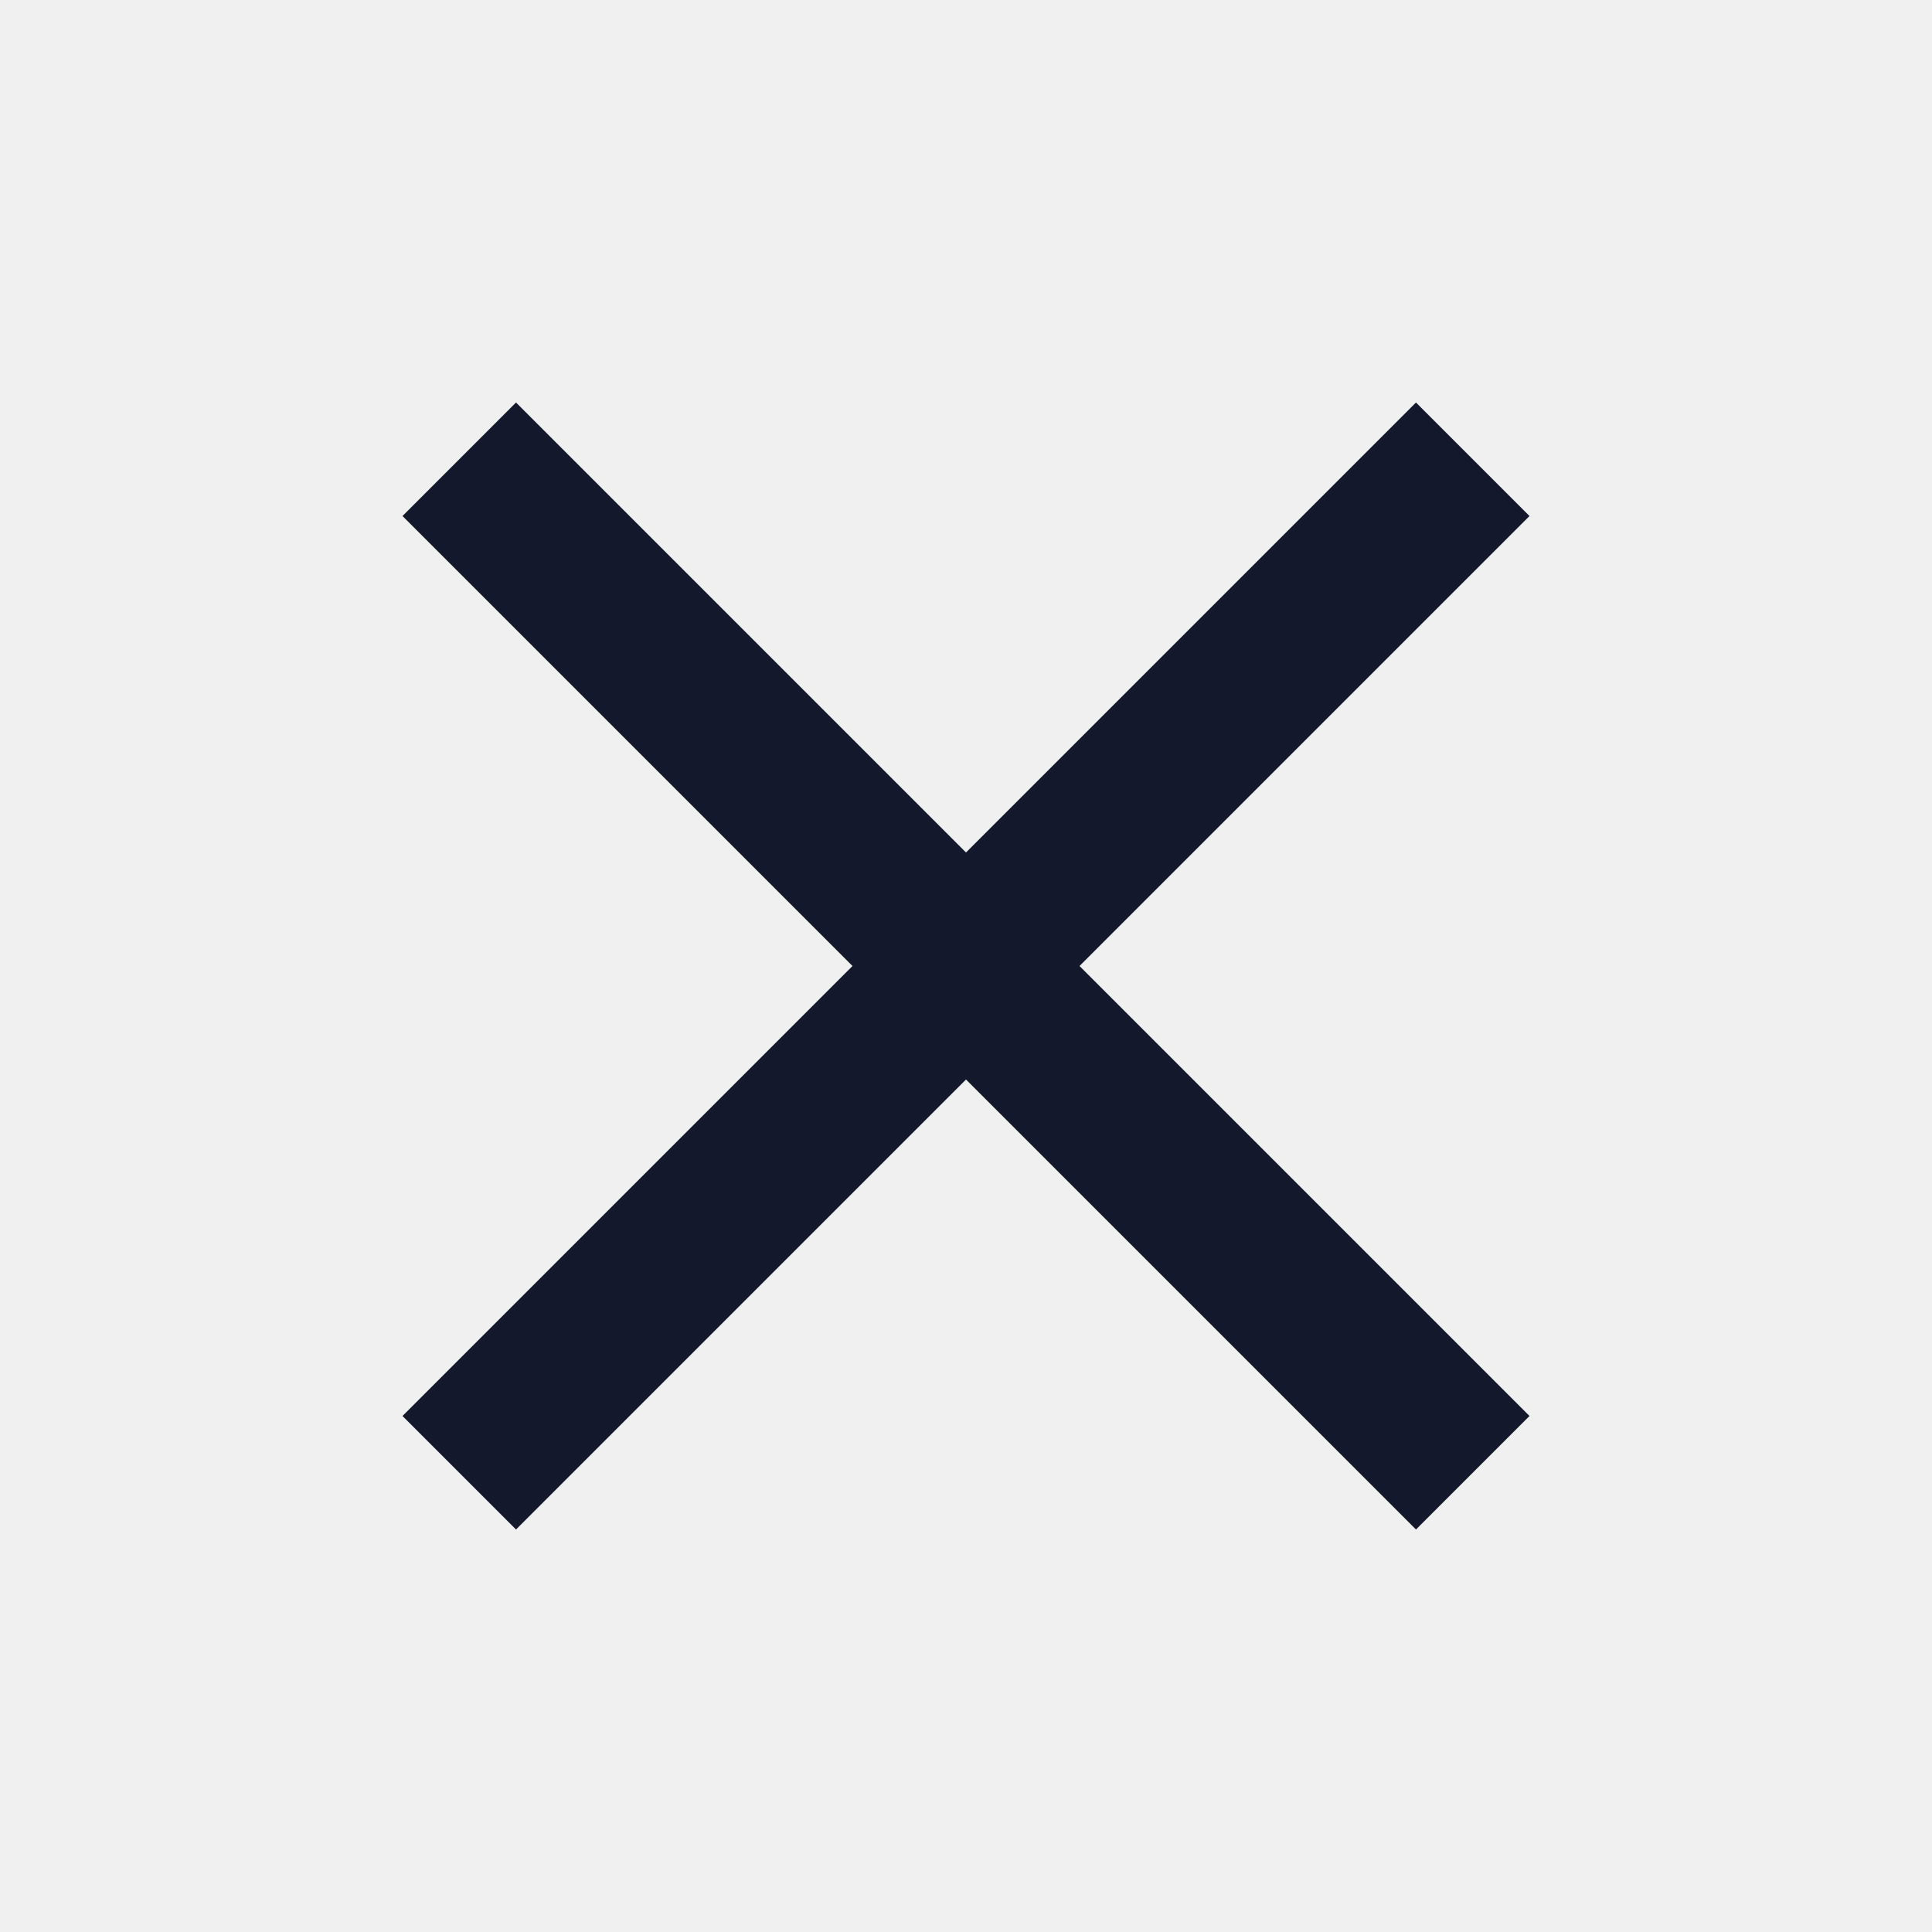
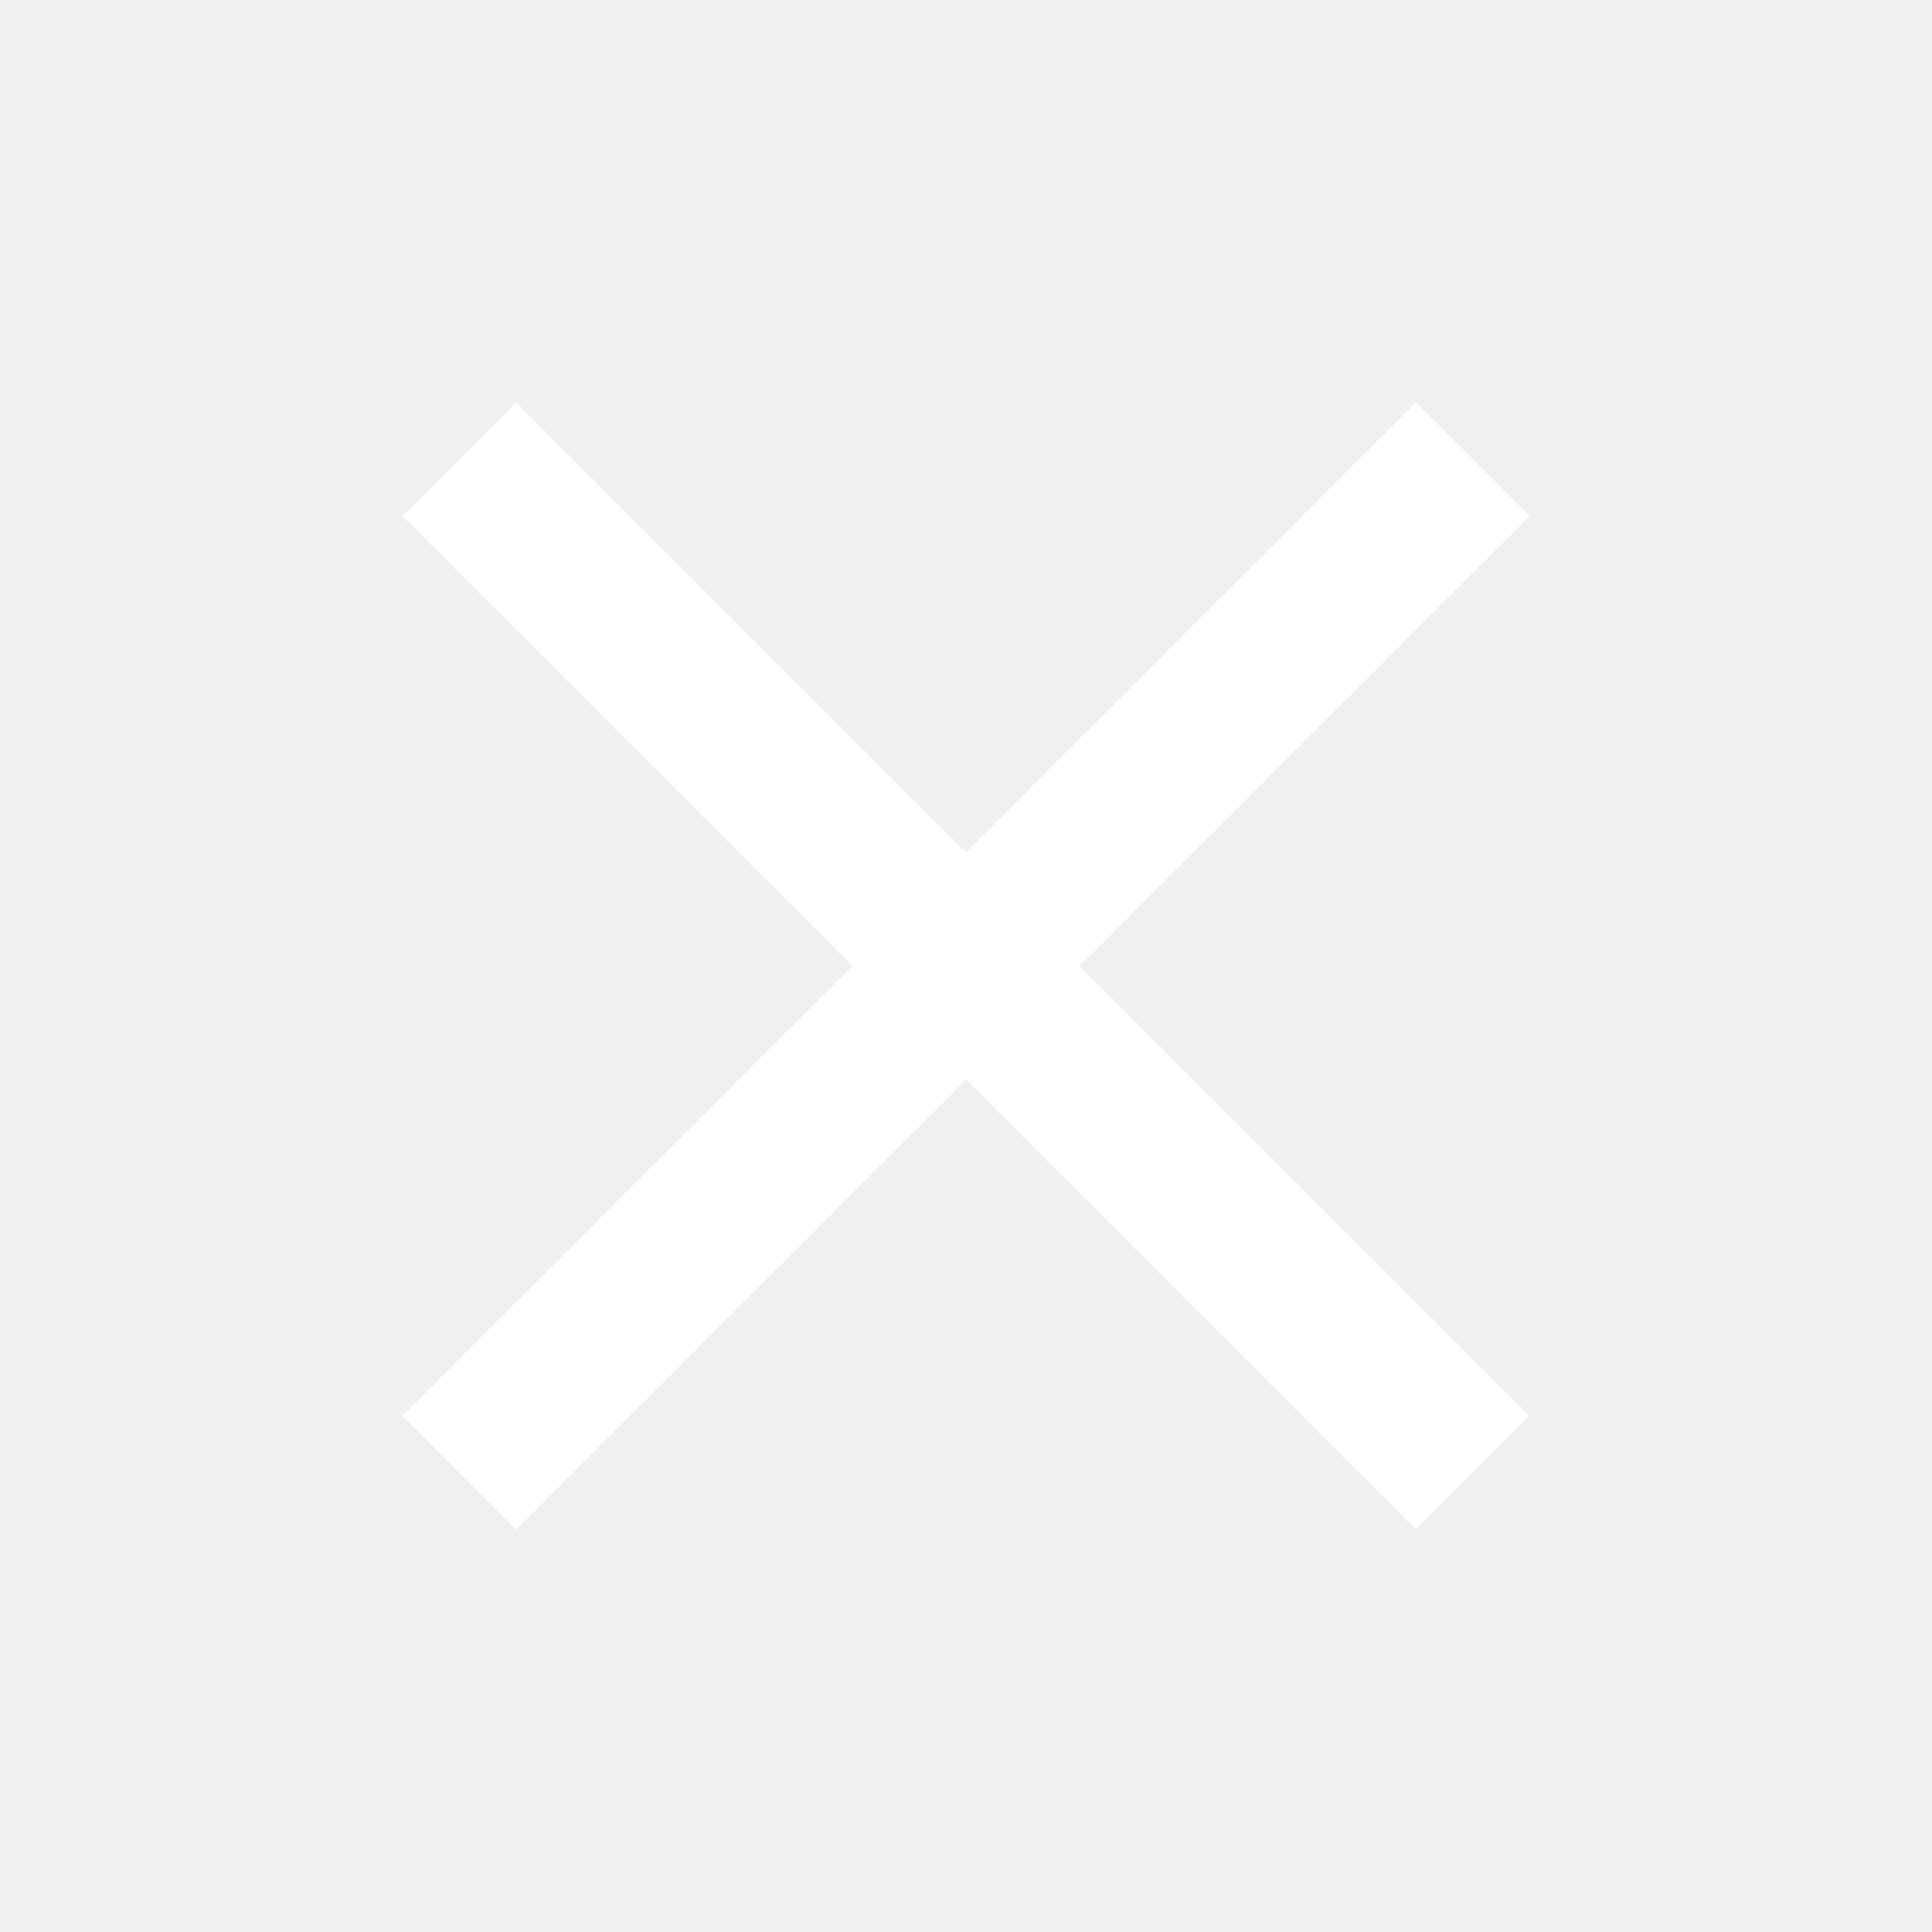
<svg xmlns="http://www.w3.org/2000/svg" width="24" height="24" viewBox="0 0 24 24" fill="none">
-   <path d="M19 6.41L17.59 5L12 10.59L6.41 5L5 6.41L10.59 12L5 17.59L6.41 19L12 13.41L17.59 19L19 17.59L13.41 12L19 6.41Z" fill="#13182C" />
+   <path d="M19 6.41L17.59 5L12 10.59L6.41 5L5 6.41L10.59 12L5 17.59L6.41 19L12 13.41L17.59 19L19 17.59L13.41 12L19 6.41Z" fill="white" />
</svg>
